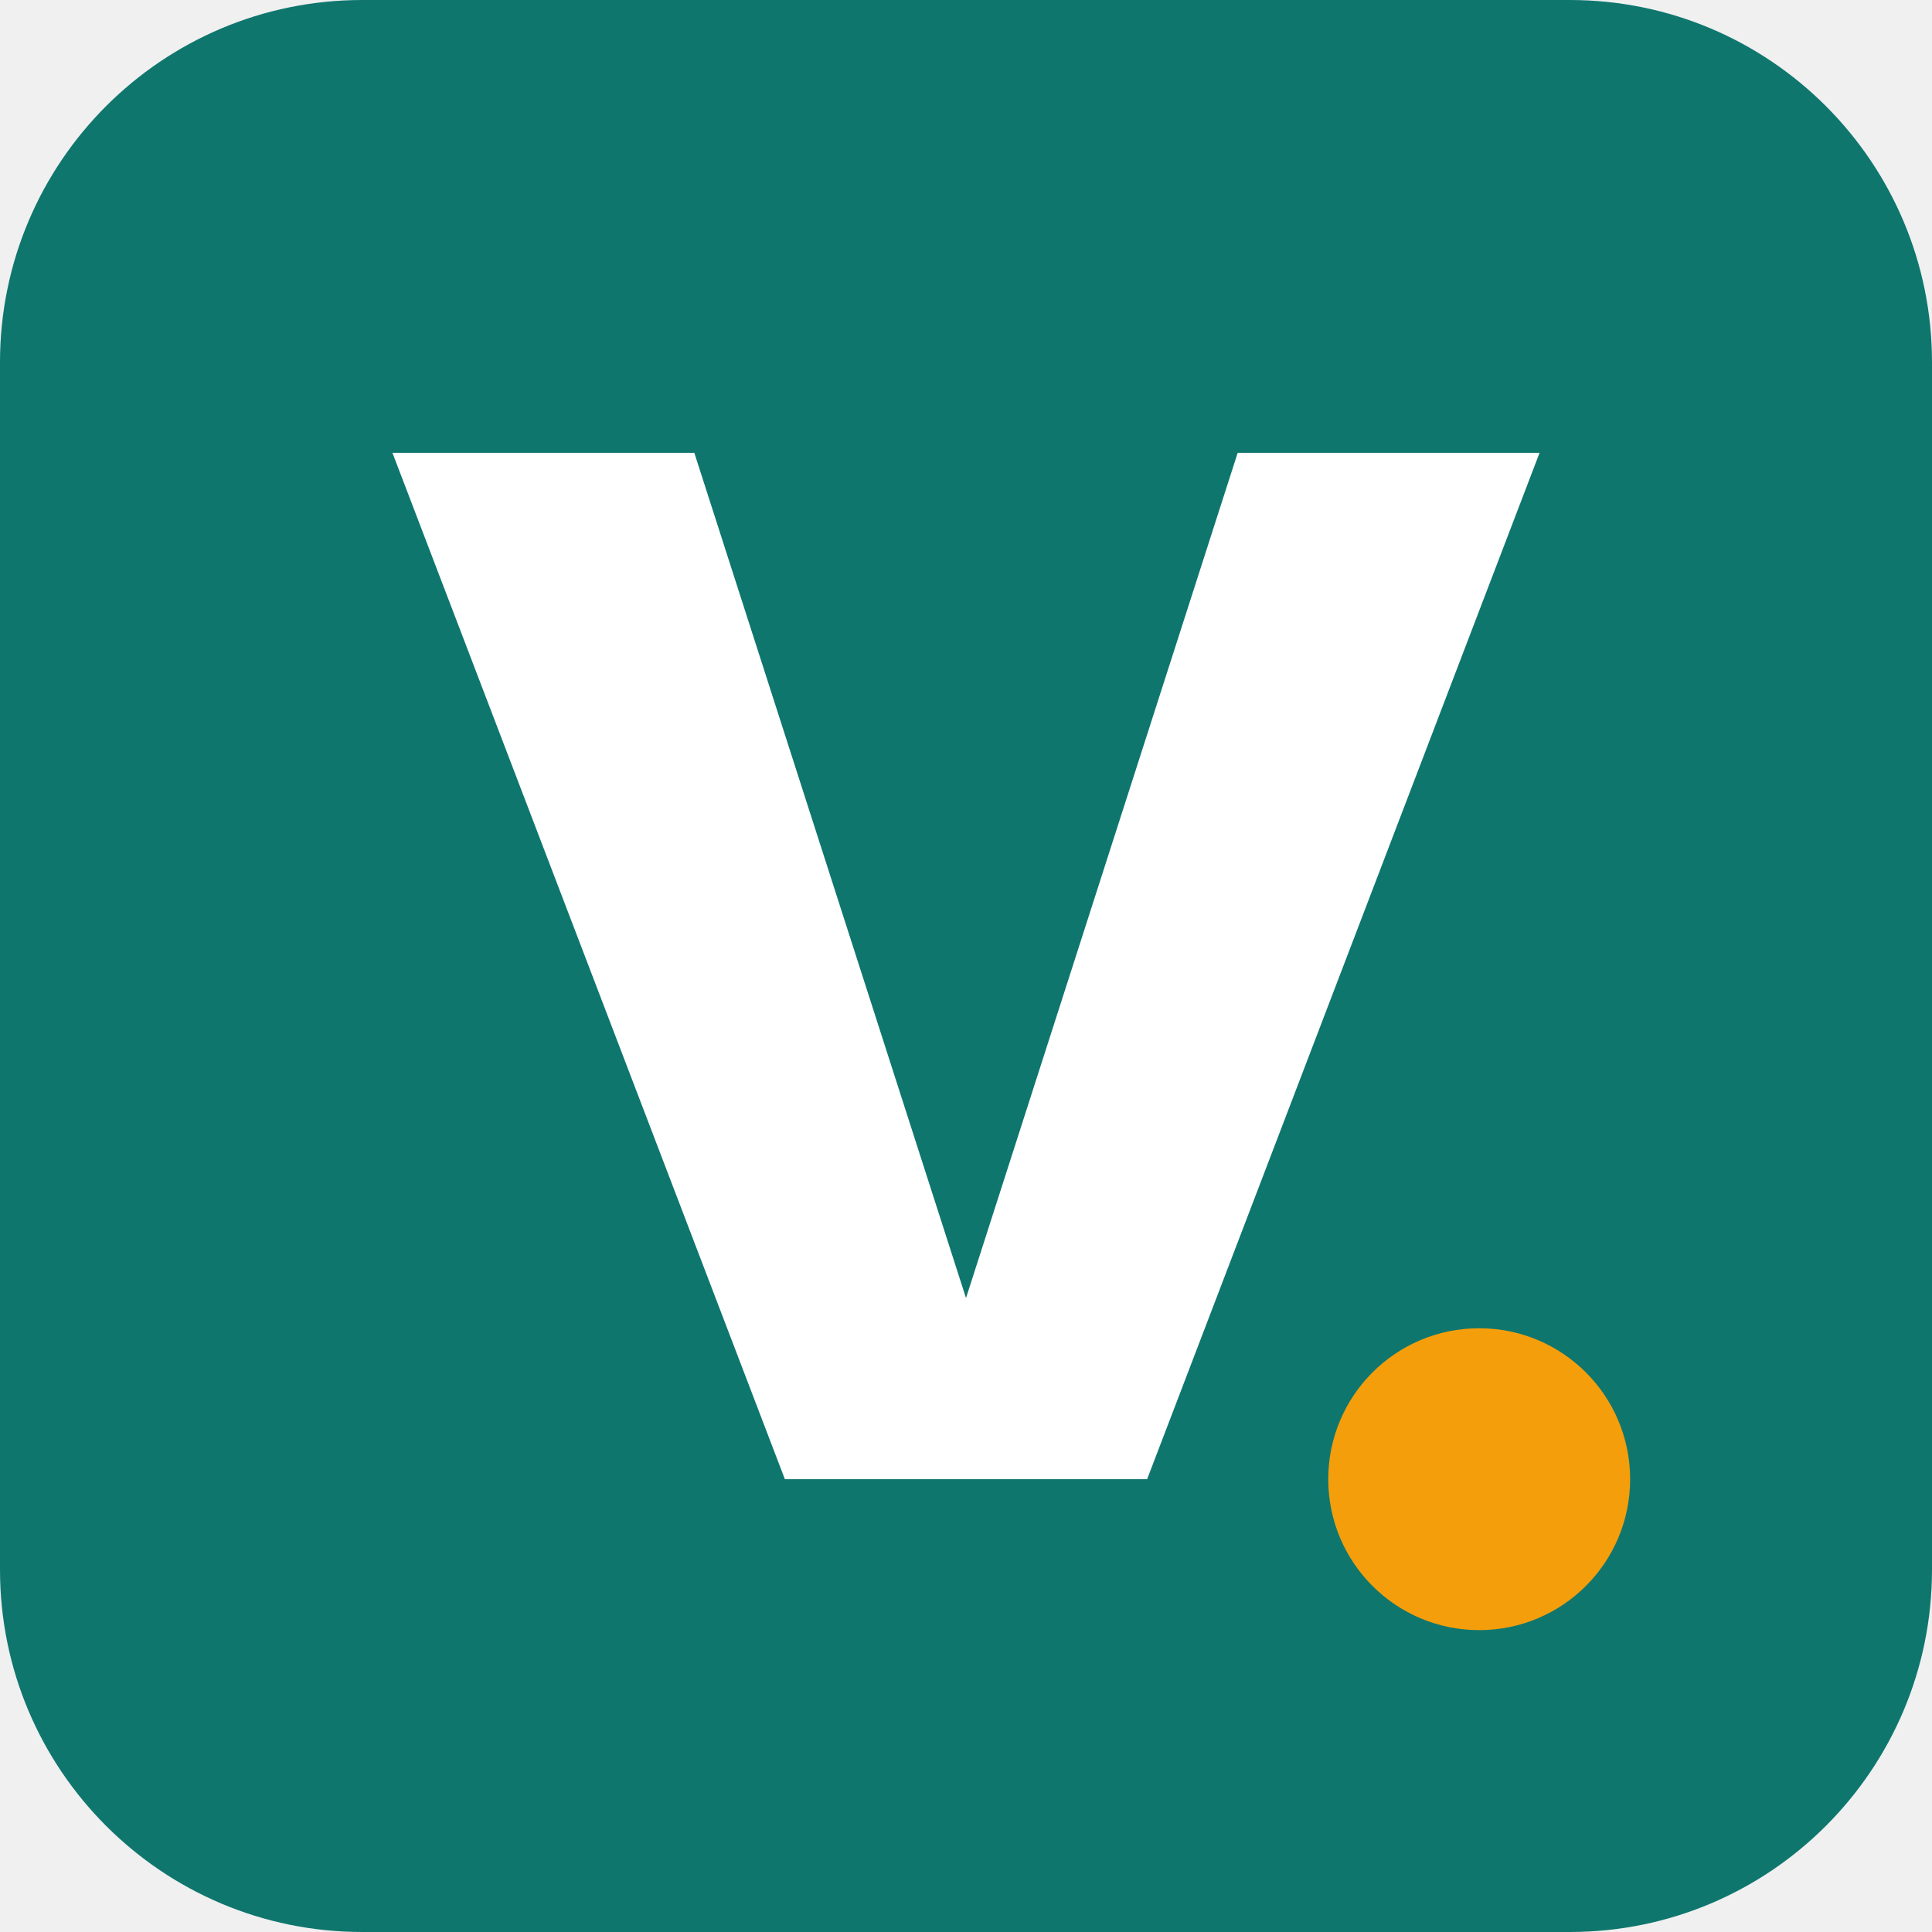
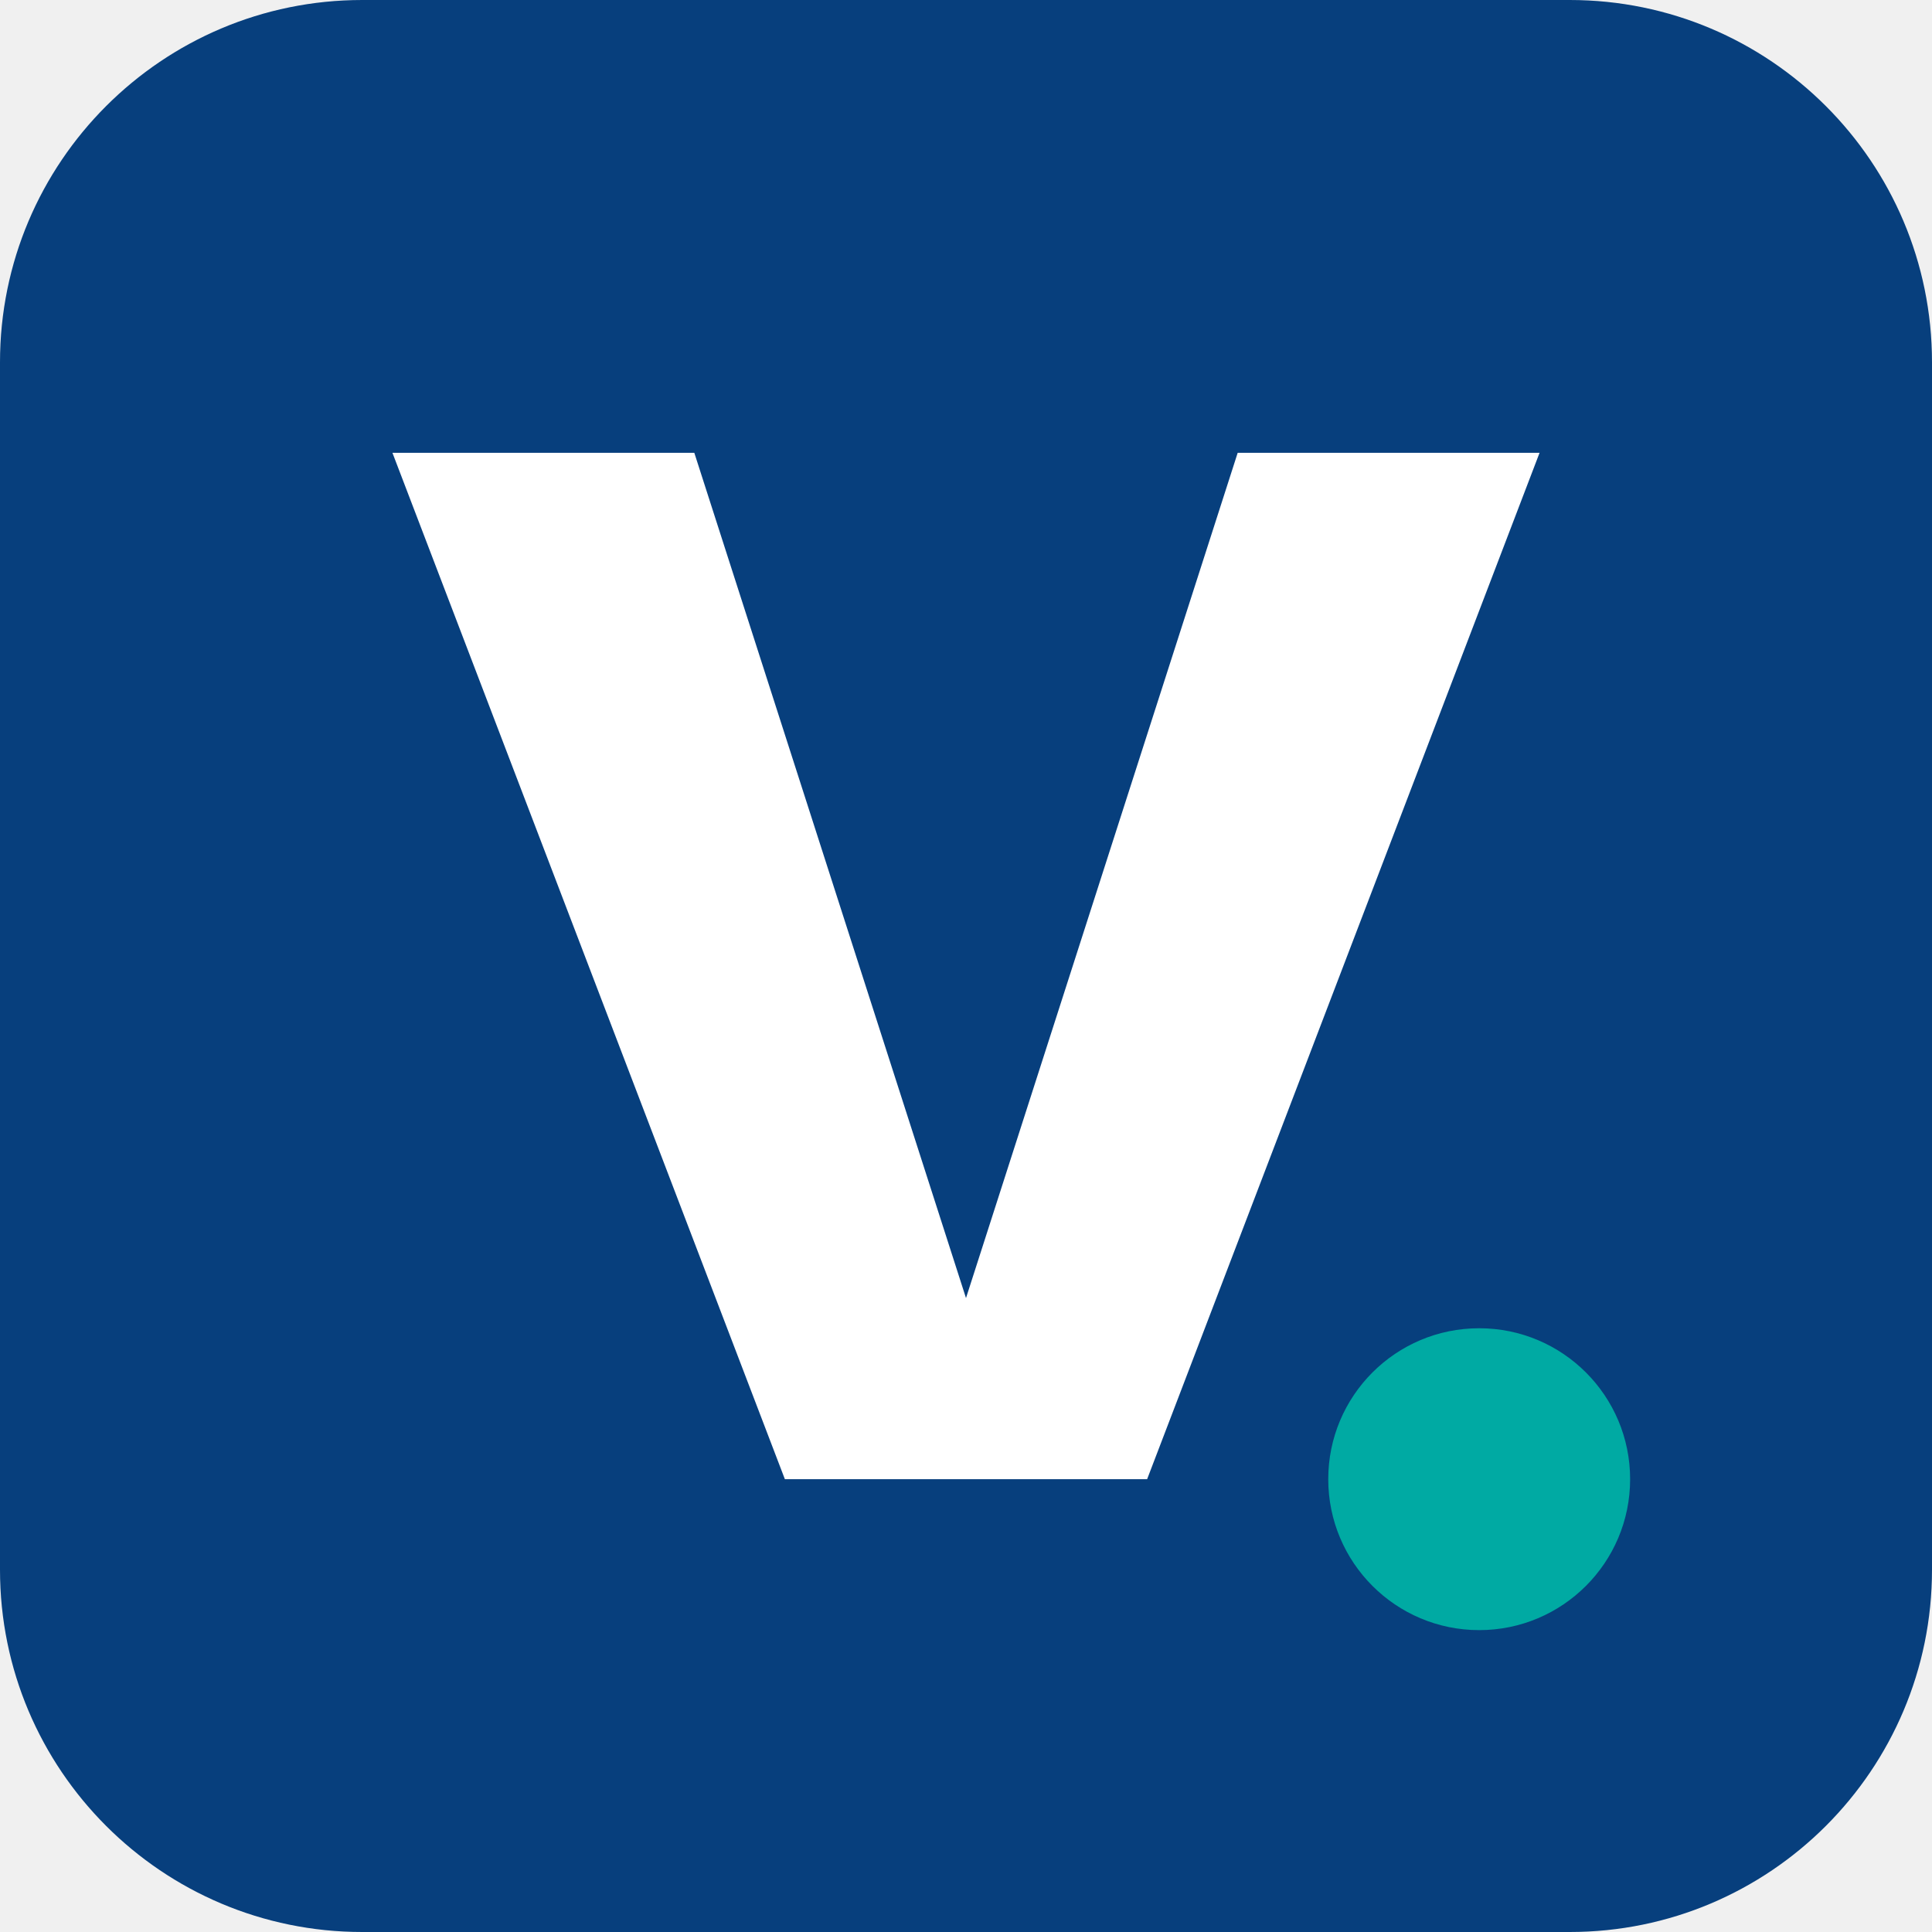
<svg xmlns="http://www.w3.org/2000/svg" viewBox="0 0 512 512" role="img" aria-label="VGL POS">
-   <rect width="512" height="512" rx="96" fill="#0f766e" />
+   <rect width="512" height="512" rx="96" fill="#073f7d" />
  <path d="M104 120h80l72 224 72-224h80L304 392h-96z" fill="#fff" />
-   <circle cx="392" cy="392" r="40" fill="#f59e0b" />
+   <circle cx="392" cy="392" r="40" fill="#00aaa3" />
</svg>
